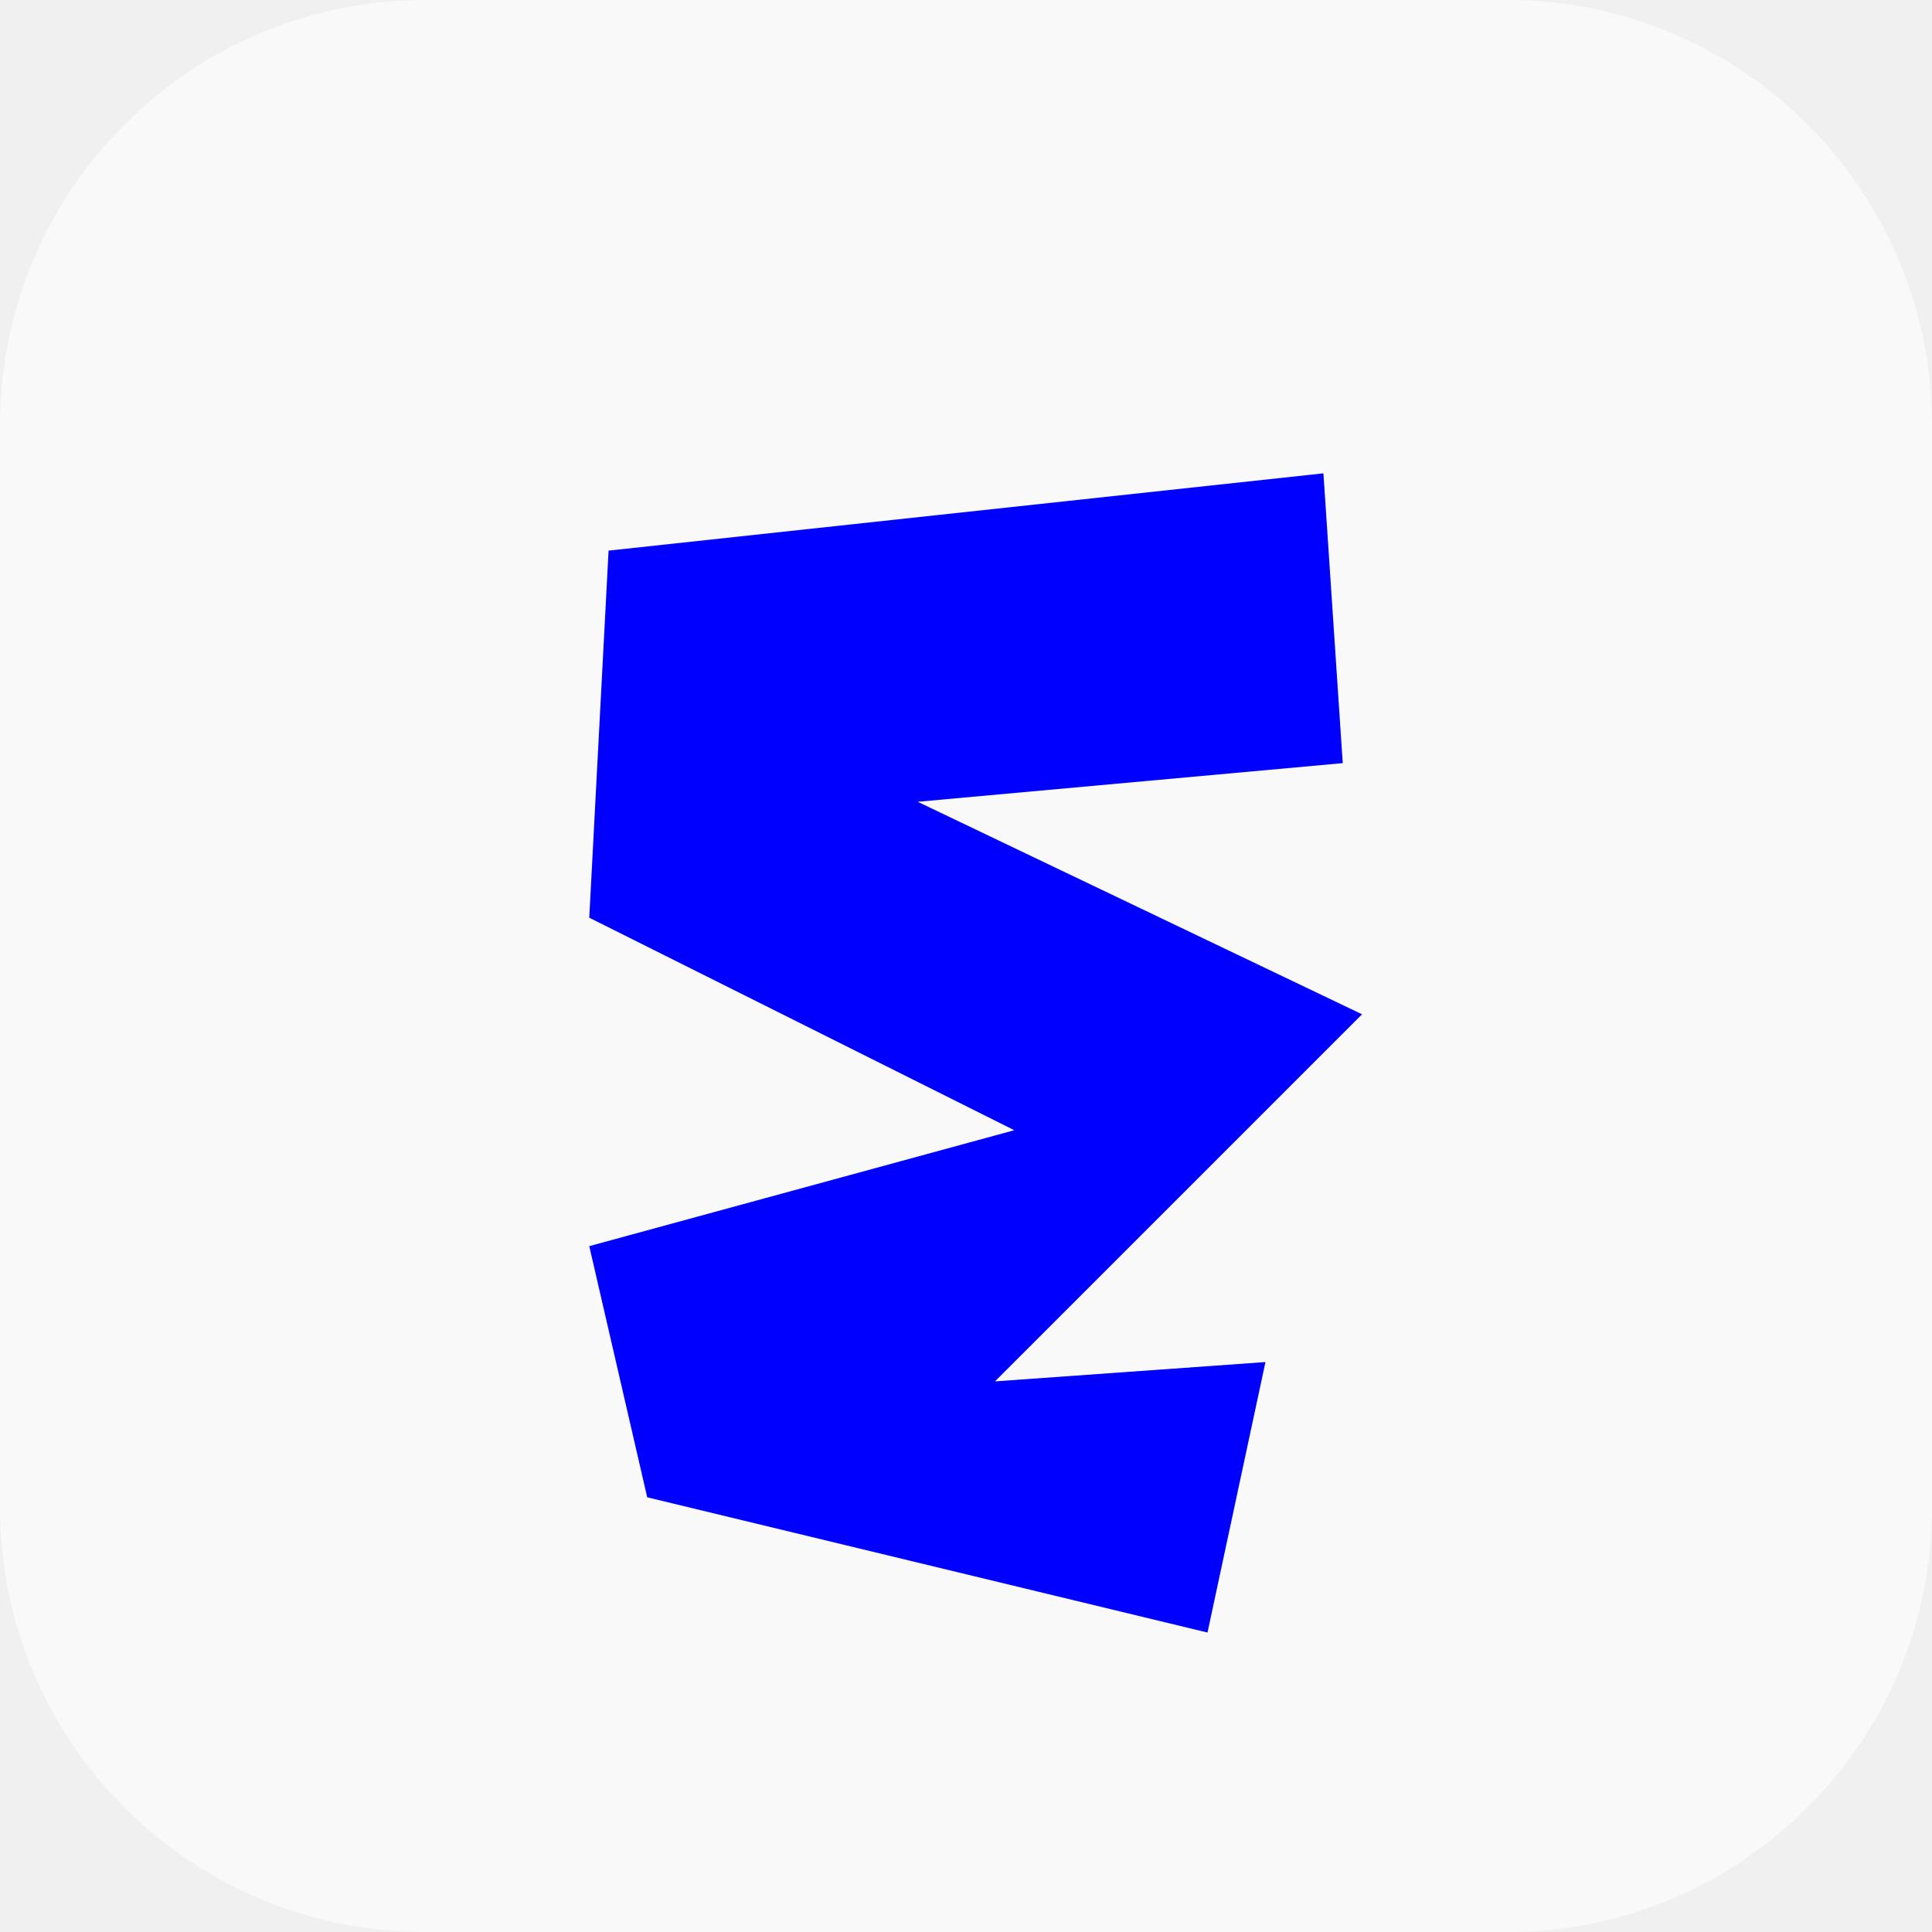
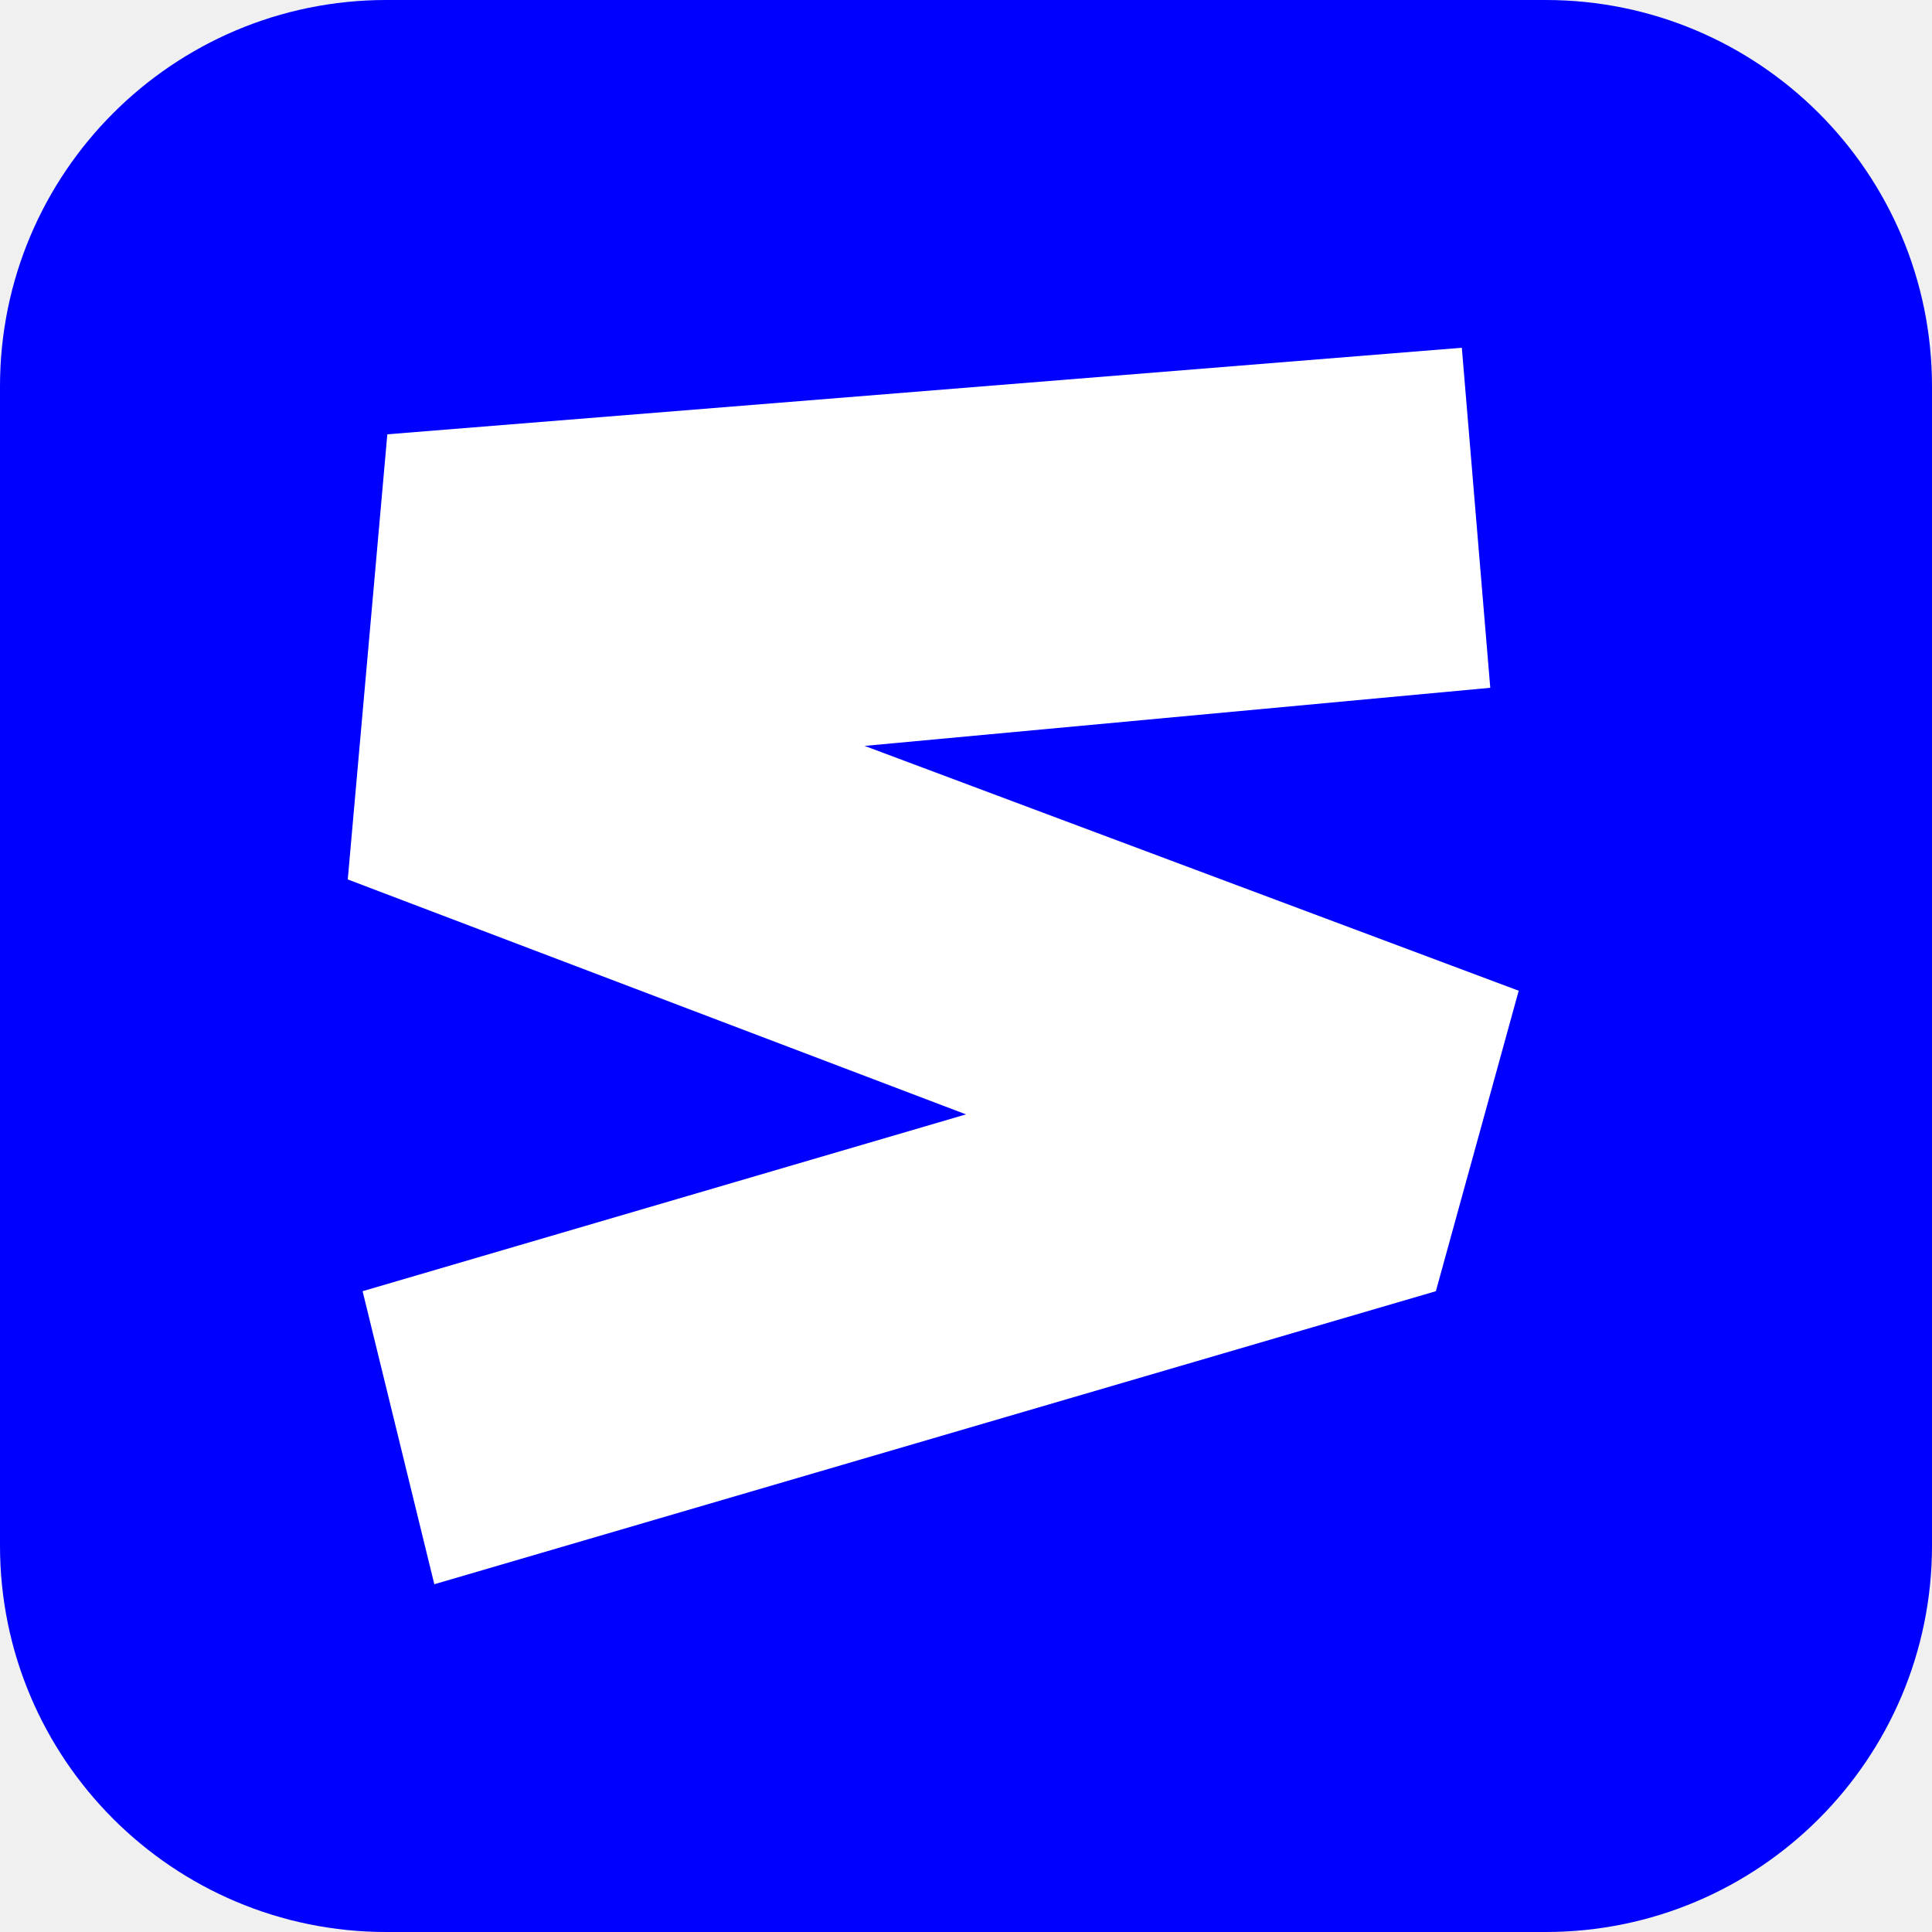
<svg xmlns="http://www.w3.org/2000/svg" viewBox="0 0 100 100">
-   <rect width="100" height="100" rx="22" fill="#F9F9F9" />
-   <path d="M31.5 28.5L68.5 24.5L69.5 39.5L47.5 41.5L70.5 52.5L51.5 71.5L65.5 70.5L62.5 84.5L33.5 77.5L30.5 64.5L52.5 58.5L30.5 47.5L31.5 28.5Z" fill="#0000FF" />
+   <rect width="100" height="100" rx="20" fill="#0000FF" />
+   <path d="M90.1 0L3.2 7L0 43L50 62L1.2 76.3L7 100L88 76.3L94.7 52L41.8 32.2L92.4 27.5Z" transform="translate(18, 18) scale(0.64)" fill="#FFFFFF" />
</svg>
